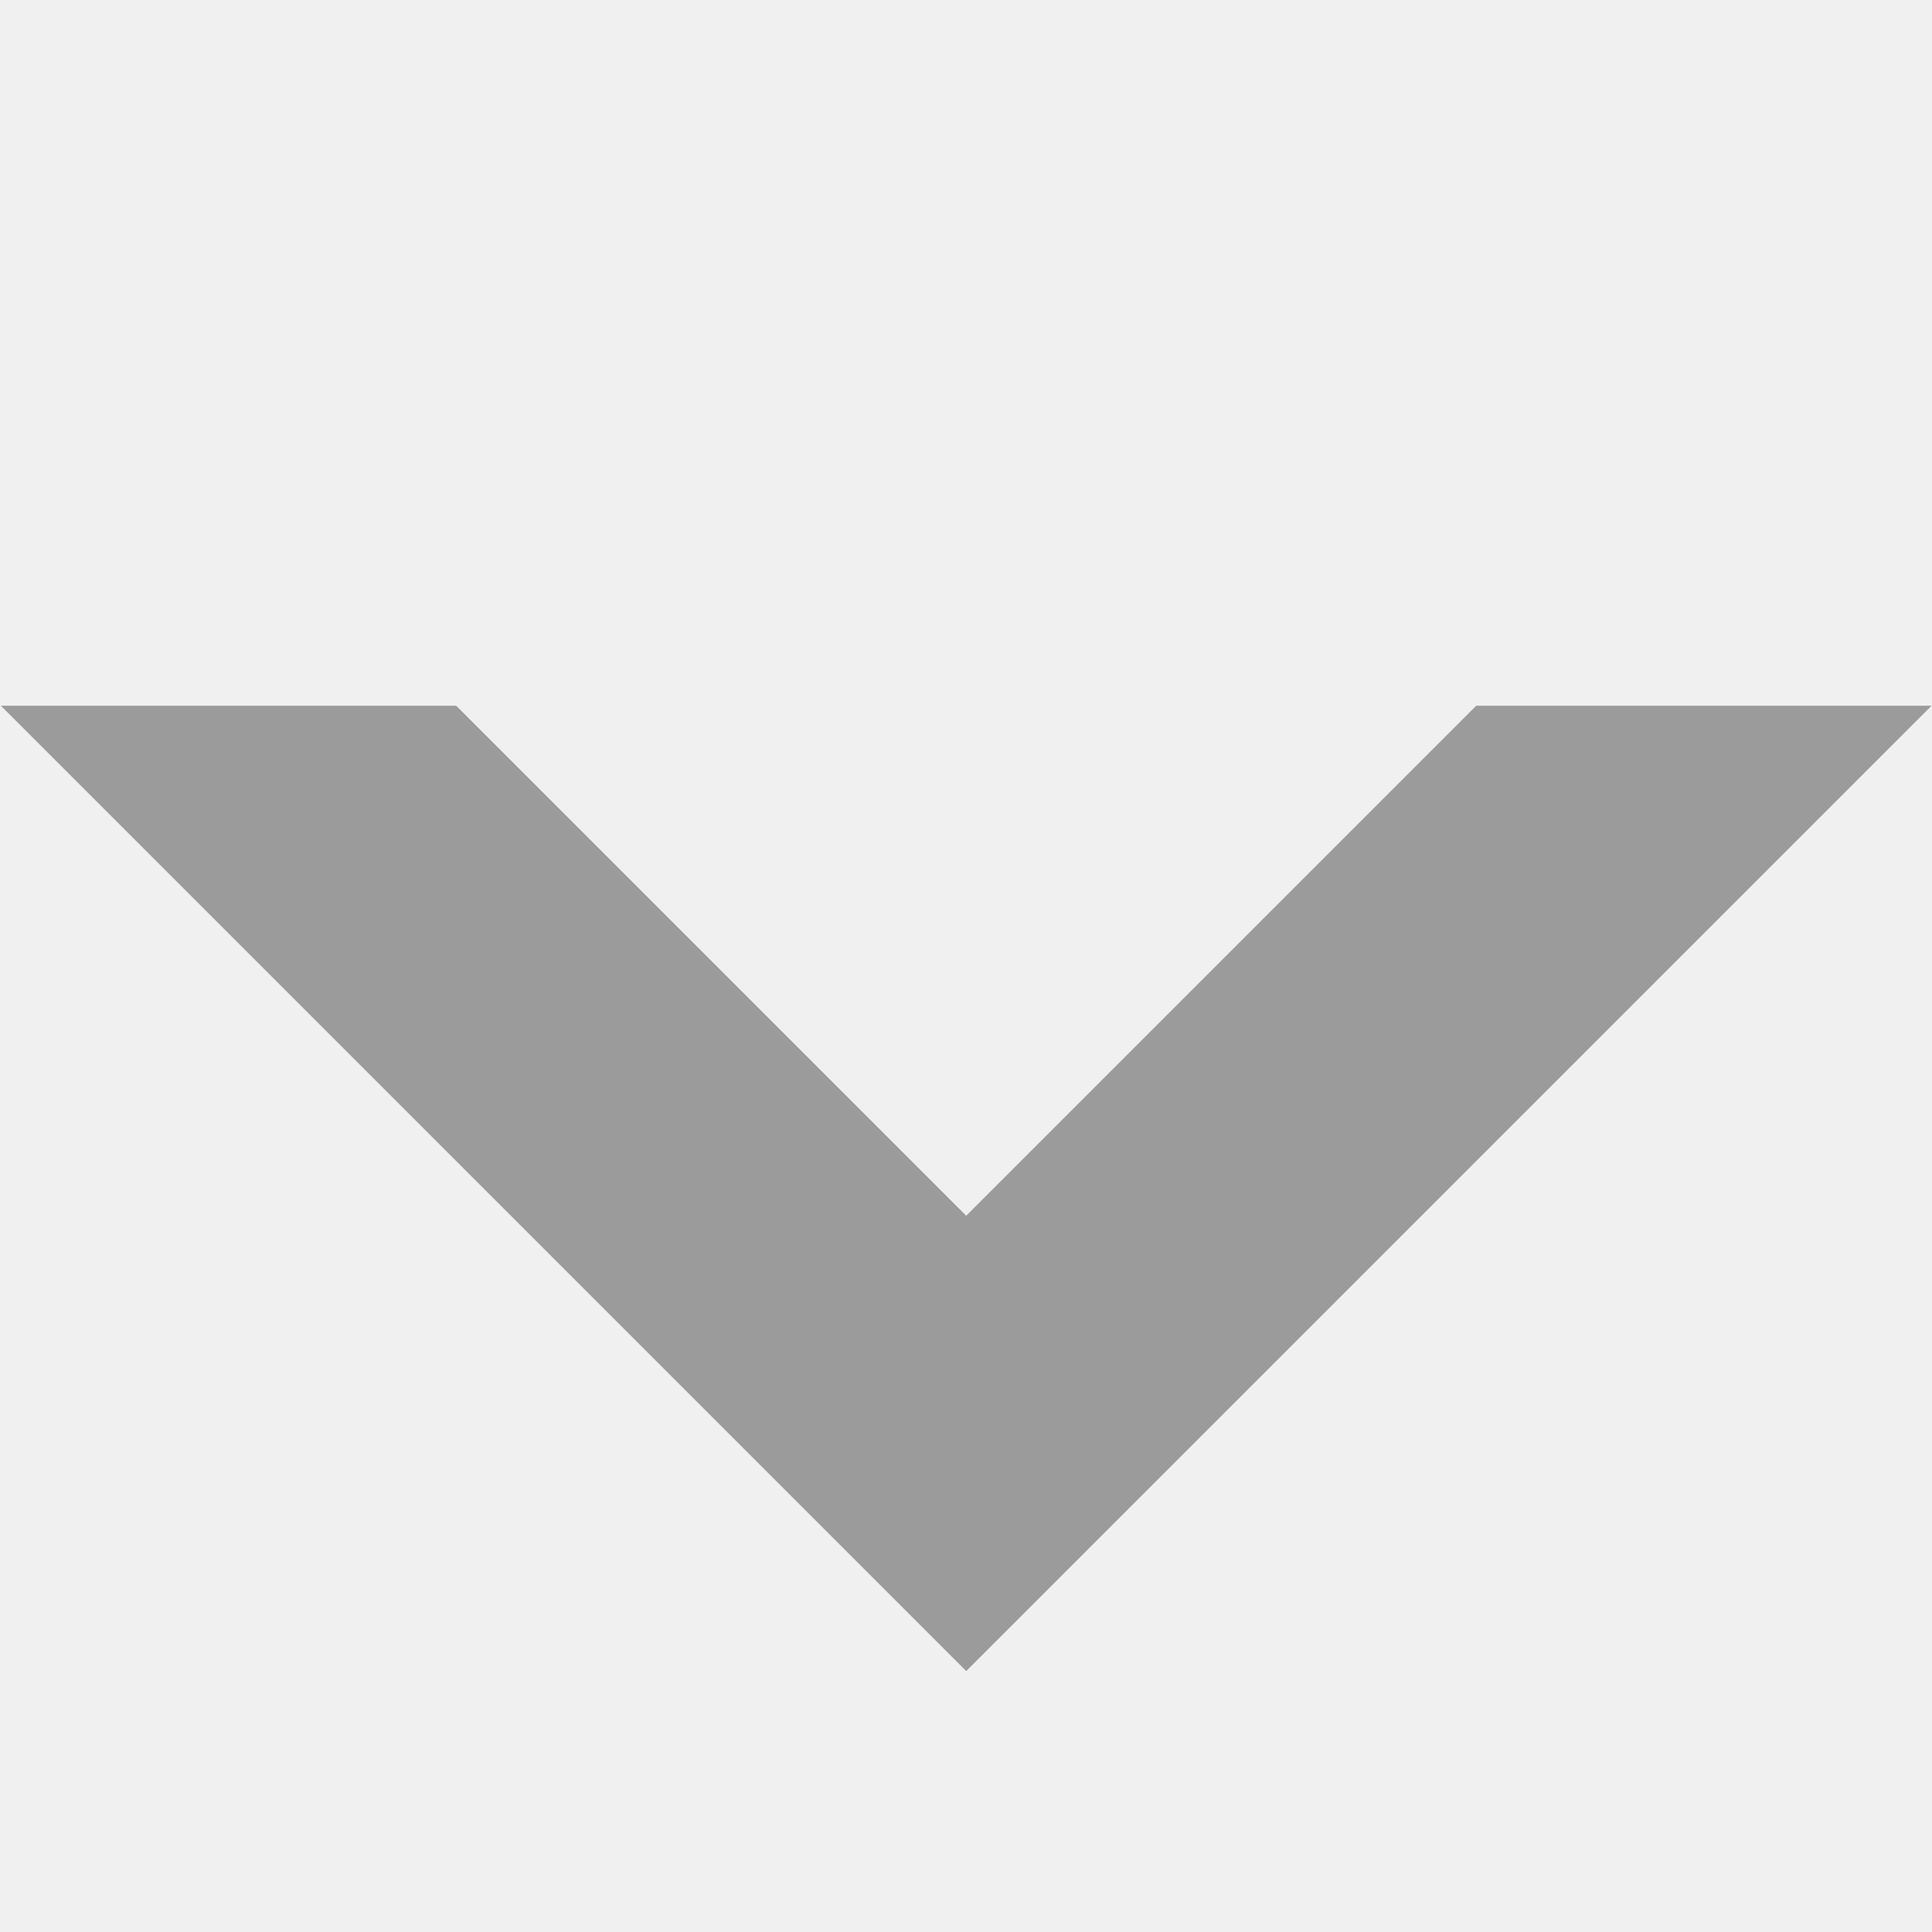
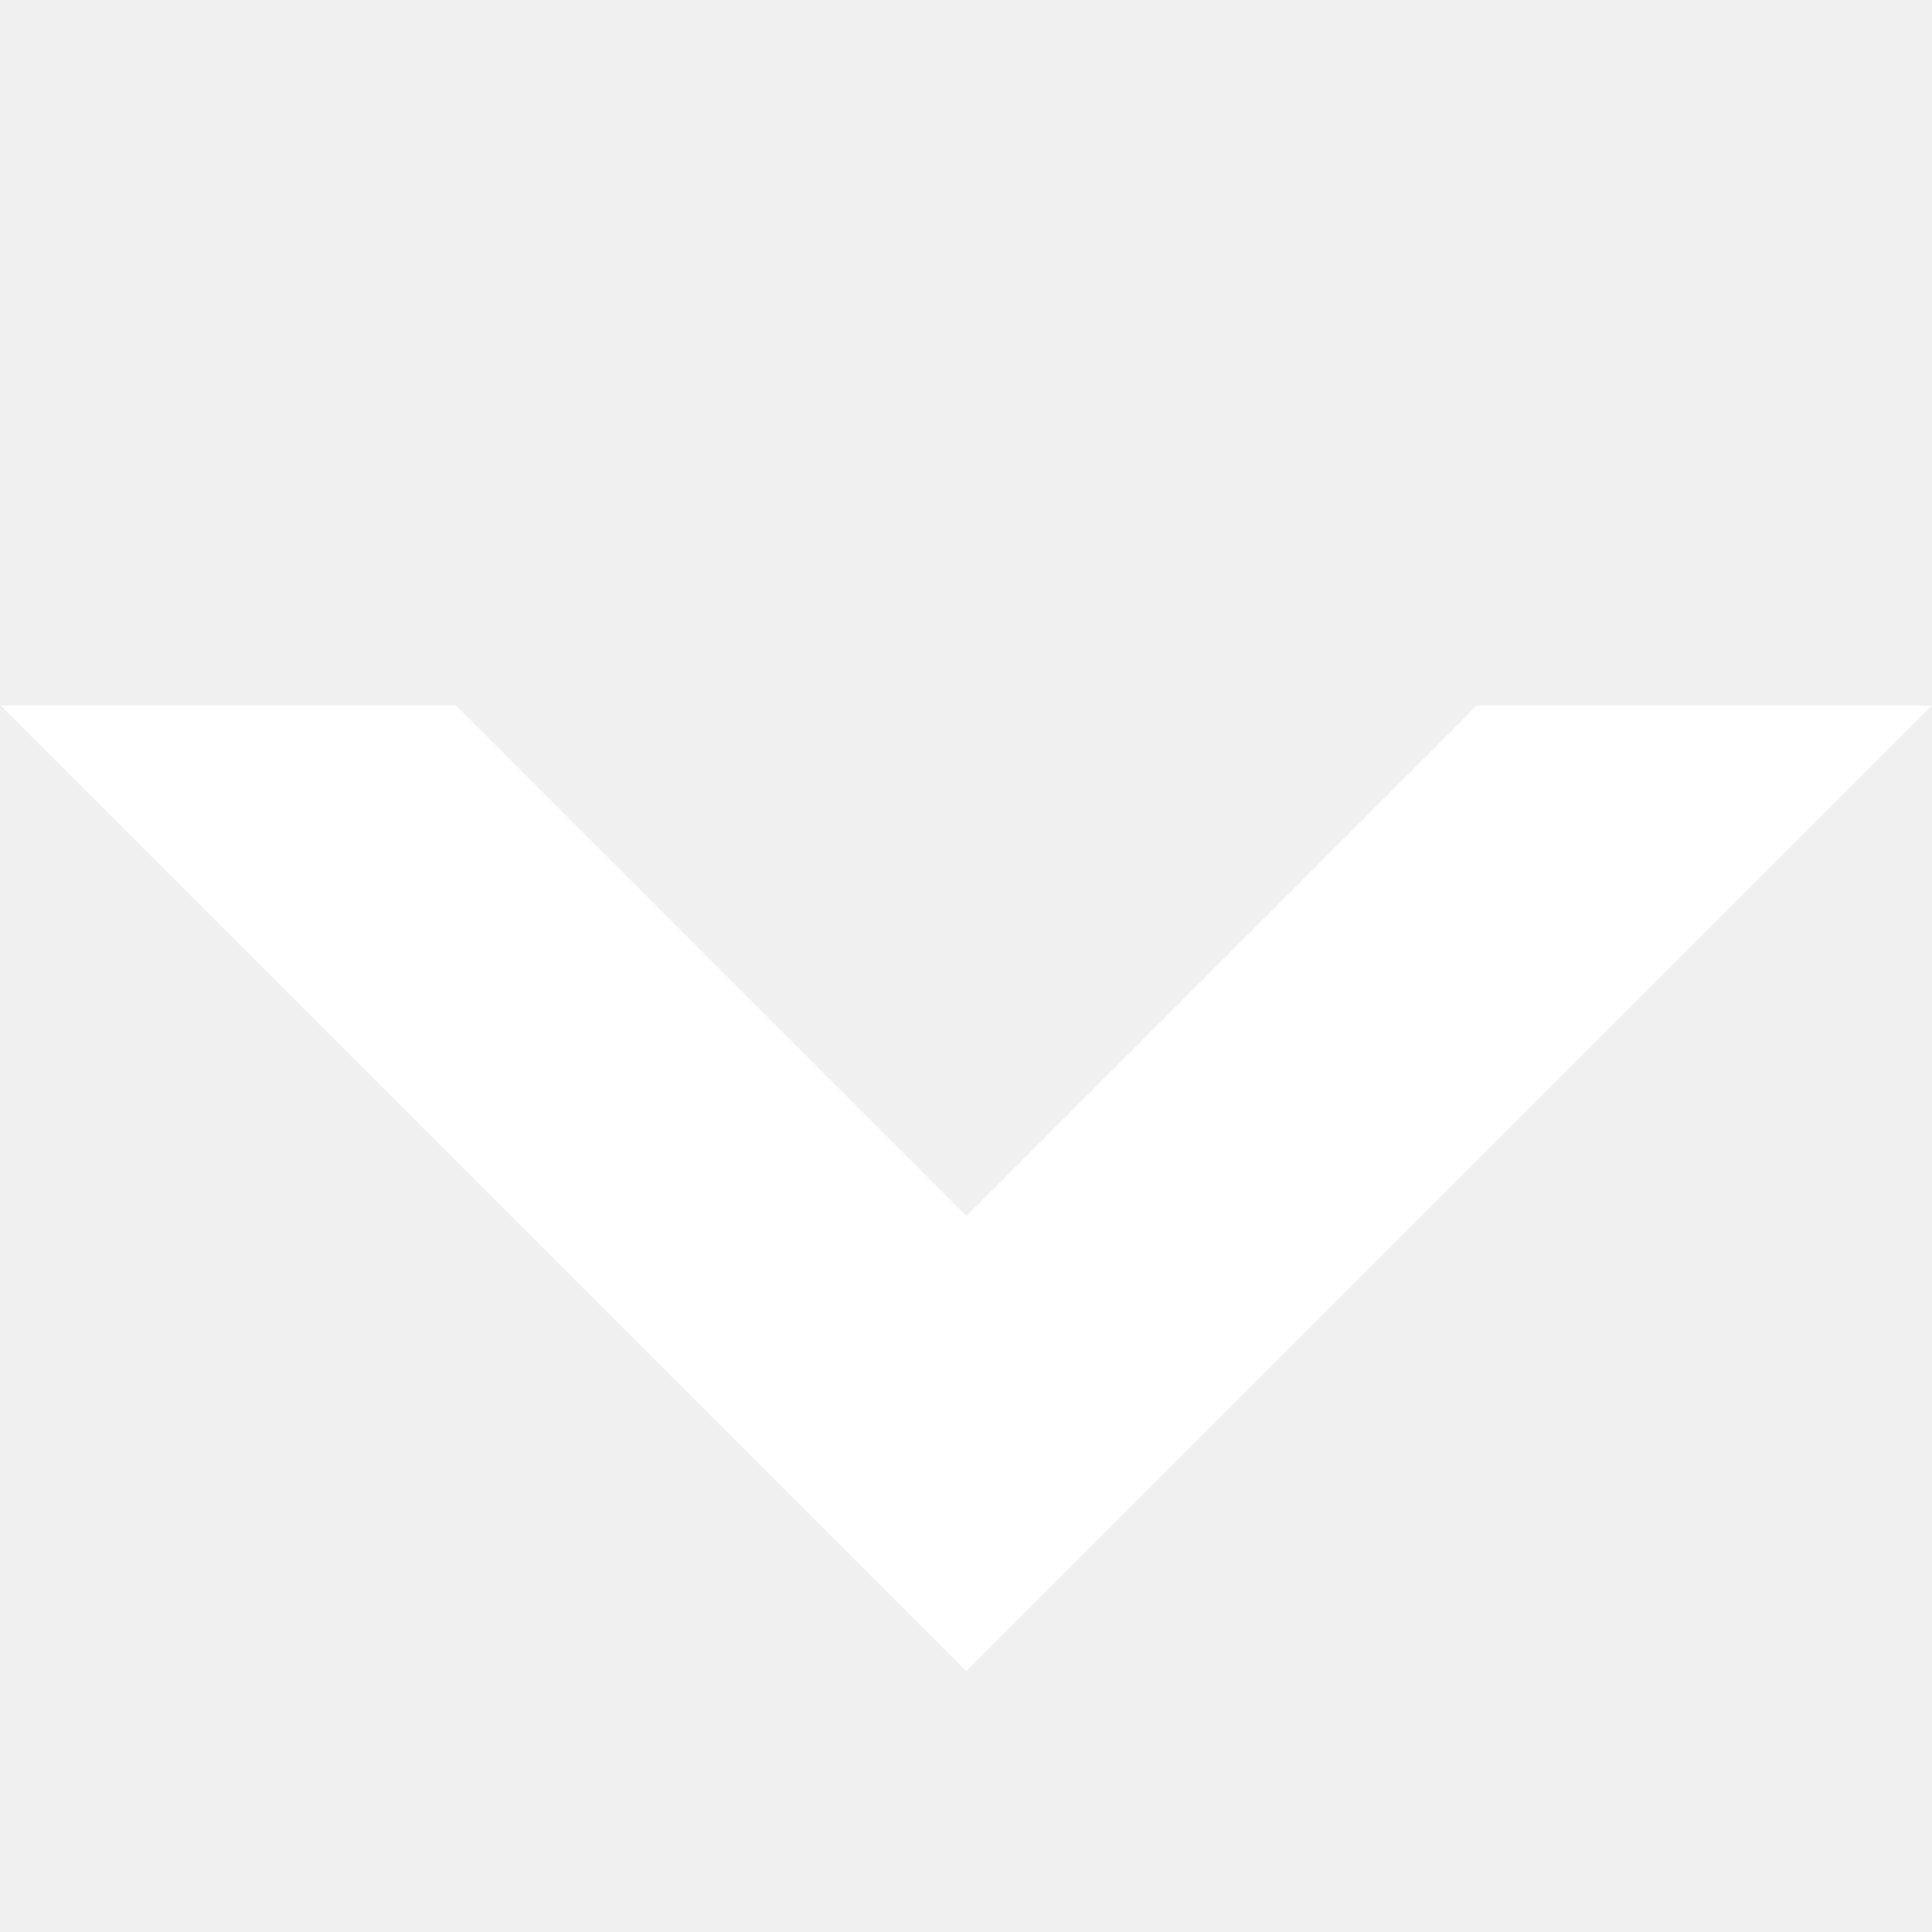
<svg xmlns="http://www.w3.org/2000/svg" version="1.1" id="svg5219" viewBox="0 0 18 18" height="18" width="18">
  <defs id="defs5221" />
  <g transform="translate(0,-1034.362)" id="layer1">
-     <path id="rect5767" d="m 0.008,1040.937 1.055,1.055 7.939,7.939 8.994,-8.994 -4.242,0 -4.752,4.752 -4.752,-4.752 -4.242,0 z" style="color:#000000;font-style:normal;font-variant:normal;font-weight:normal;font-stretch:normal;font-size:medium;line-height:normal;font-family:sans-serif;text-indent:0;text-align:start;text-decoration:none;text-decoration-line:none;text-decoration-style:solid;text-decoration-color:#000000;letter-spacing:normal;word-spacing:normal;text-transform:none;direction:ltr;block-progression:tb;writing-mode:lr-tb;baseline-shift:baseline;text-anchor:start;white-space:normal;clip-rule:nonzero;display:inline;overflow:visible;visibility:visible;opacity:1;isolation:auto;mix-blend-mode:normal;color-interpolation:sRGB;color-interpolation-filters:linearRGB;solid-color:#000000;solid-opacity:1;fill:#9b9b9b;fill-opacity:1;fill-rule:nonzero;stroke:none;stroke-width:3;stroke-linecap:butt;stroke-linejoin:miter;stroke-miterlimit:4;stroke-dasharray:none;stroke-dashoffset:5.4;stroke-opacity:1;color-rendering:auto;image-rendering:auto;shape-rendering:auto;text-rendering:auto;enable-background:accumulate" />
+     <path id="rect5767" d="m 0.008,1040.937 1.055,1.055 7.939,7.939 8.994,-8.994 -4.242,0 -4.752,4.752 -4.752,-4.752 -4.242,0 z" style="color:#000000;font-style:normal;font-variant:normal;font-weight:normal;font-stretch:normal;font-size:medium;line-height:normal;font-family:sans-serif;text-indent:0;text-align:start;text-decoration:none;text-decoration-line:none;text-decoration-style:solid;text-decoration-color:#000000;letter-spacing:normal;word-spacing:normal;text-transform:none;direction:ltr;block-progression:tb;writing-mode:lr-tb;baseline-shift:baseline;text-anchor:start;white-space:normal;clip-rule:nonzero;display:inline;overflow:visible;visibility:visible;opacity:1;isolation:auto;mix-blend-mode:normal;color-interpolation:sRGB;color-interpolation-filters:linearRGB;solid-color:#000000;solid-opacity:1;fill:#ffffff;fill-opacity:1;fill-rule:nonzero;stroke:none;stroke-width:3;stroke-linecap:butt;stroke-linejoin:miter;stroke-miterlimit:4;stroke-dasharray:none;stroke-dashoffset:5.4;stroke-opacity:1;color-rendering:auto;image-rendering:auto;shape-rendering:auto;text-rendering:auto;enable-background:accumulate" />
  </g>
</svg>
